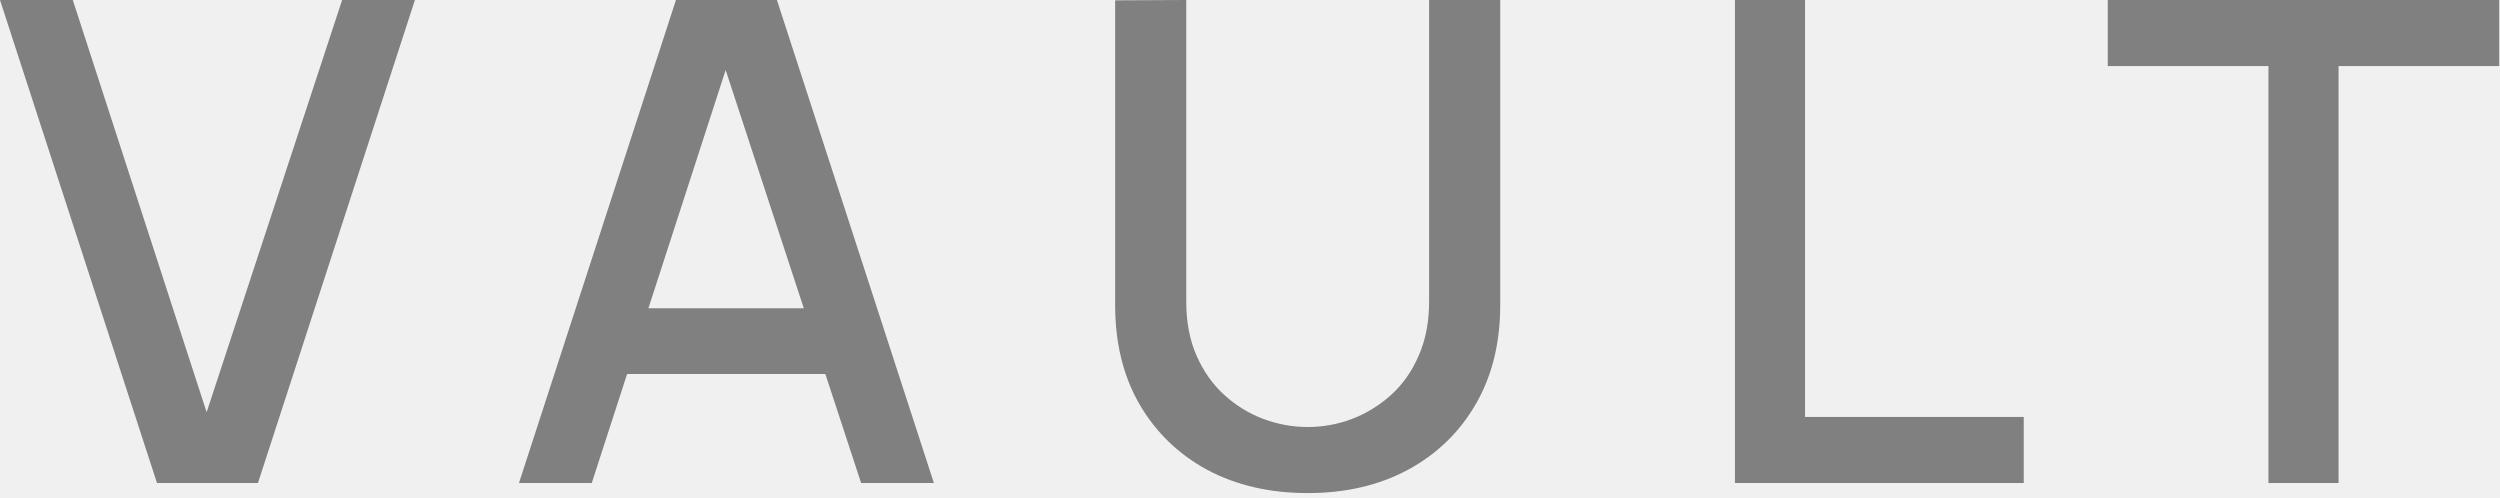
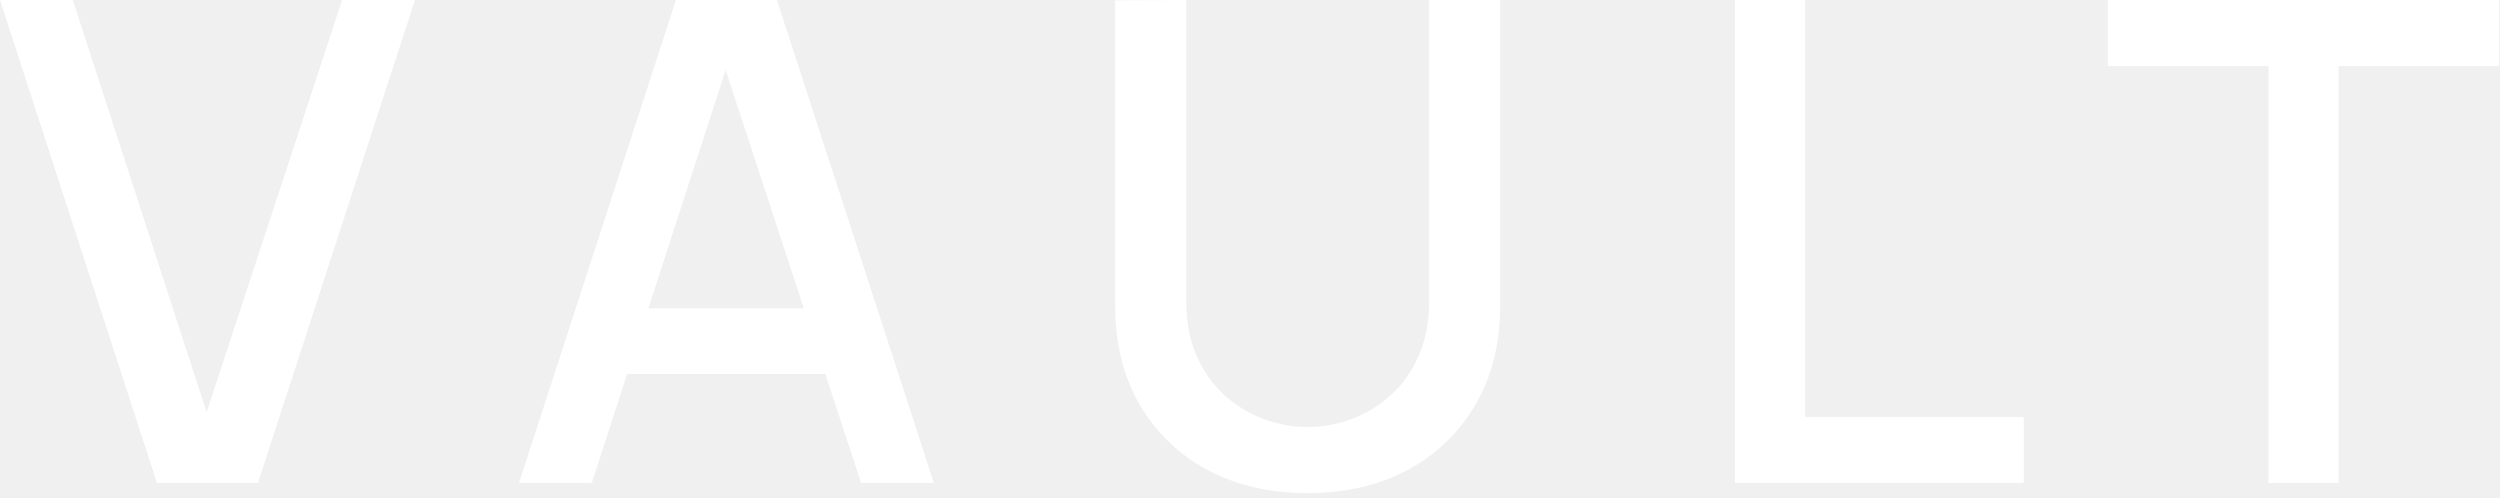
<svg xmlns="http://www.w3.org/2000/svg" width="477" height="95" viewBox="0 0 477 95" fill="none">
-   <path d="M432.821 92.16V12.608H402.165V0H476.853V12.608H446.197V92.16H432.821Z" fill="gray" />
-   <path d="M331.025 92.16V0H344.401V79.552H386.129V92.16H331.025Z" fill="gray" />
-   <path d="M249.506 94.08C242.295 94.08 235.917 92.608 230.37 89.664C224.866 86.677 220.557 82.517 217.442 77.184C214.327 71.808 212.77 65.493 212.77 58.24V0.064L226.338 0V57.536C226.338 61.461 226.999 64.917 228.322 67.904C229.645 70.891 231.415 73.387 233.634 75.392C235.853 77.397 238.327 78.912 241.058 79.936C243.831 80.96 246.647 81.472 249.506 81.472C252.407 81.472 255.223 80.96 257.954 79.936C260.727 78.869 263.223 77.333 265.442 75.328C267.661 73.323 269.41 70.827 270.69 67.84C272.013 64.853 272.674 61.419 272.674 57.536V0H286.242V58.24C286.242 65.451 284.685 71.744 281.57 77.12C278.455 82.496 274.125 86.677 268.578 89.664C263.074 92.608 256.717 94.08 249.506 94.08Z" fill="gray" />
-   <path d="M99.02 92.16L128.972 0H148.236L178.188 92.16H164.3L136.716 8.064H140.172L112.908 92.16H99.02ZM114.572 71.36V58.816H162.7V71.36H114.572Z" fill="gray" />
-   <path d="M29.952 92.16L0 0H13.888L39.424 78.656L65.28 0H79.168L49.216 92.16H29.952Z" fill="gray" />
+   <path d="M432.821 92.16V12.608H402.165V0H476.853V12.608H446.197V92.16H432.821Z" fill="#ffffff" />
+   <path d="M331.025 92.16V0H344.401V79.552H386.129V92.16H331.025Z" fill="#ffffff" />
+   <path d="M249.506 94.08C242.295 94.08 235.917 92.608 230.37 89.664C224.866 86.677 220.557 82.517 217.442 77.184C214.327 71.808 212.77 65.493 212.77 58.24V0.064L226.338 0V57.536C226.338 61.461 226.999 64.917 228.322 67.904C229.645 70.891 231.415 73.387 233.634 75.392C235.853 77.397 238.327 78.912 241.058 79.936C243.831 80.96 246.647 81.472 249.506 81.472C252.407 81.472 255.223 80.96 257.954 79.936C260.727 78.869 263.223 77.333 265.442 75.328C267.661 73.323 269.41 70.827 270.69 67.84C272.013 64.853 272.674 61.419 272.674 57.536V0H286.242V58.24C286.242 65.451 284.685 71.744 281.57 77.12C278.455 82.496 274.125 86.677 268.578 89.664C263.074 92.608 256.717 94.08 249.506 94.08Z" fill="#ffffff" />
+   <path d="M99.02 92.16L128.972 0H148.236L178.188 92.16H164.3L136.716 8.064H140.172L112.908 92.16H99.02ZM114.572 71.36V58.816H162.7V71.36H114.572Z" fill="#ffffff" />
+   <path d="M29.952 92.16L0 0H13.888L39.424 78.656L65.28 0H79.168L49.216 92.16H29.952Z" fill="#ffffff" />
</svg>
